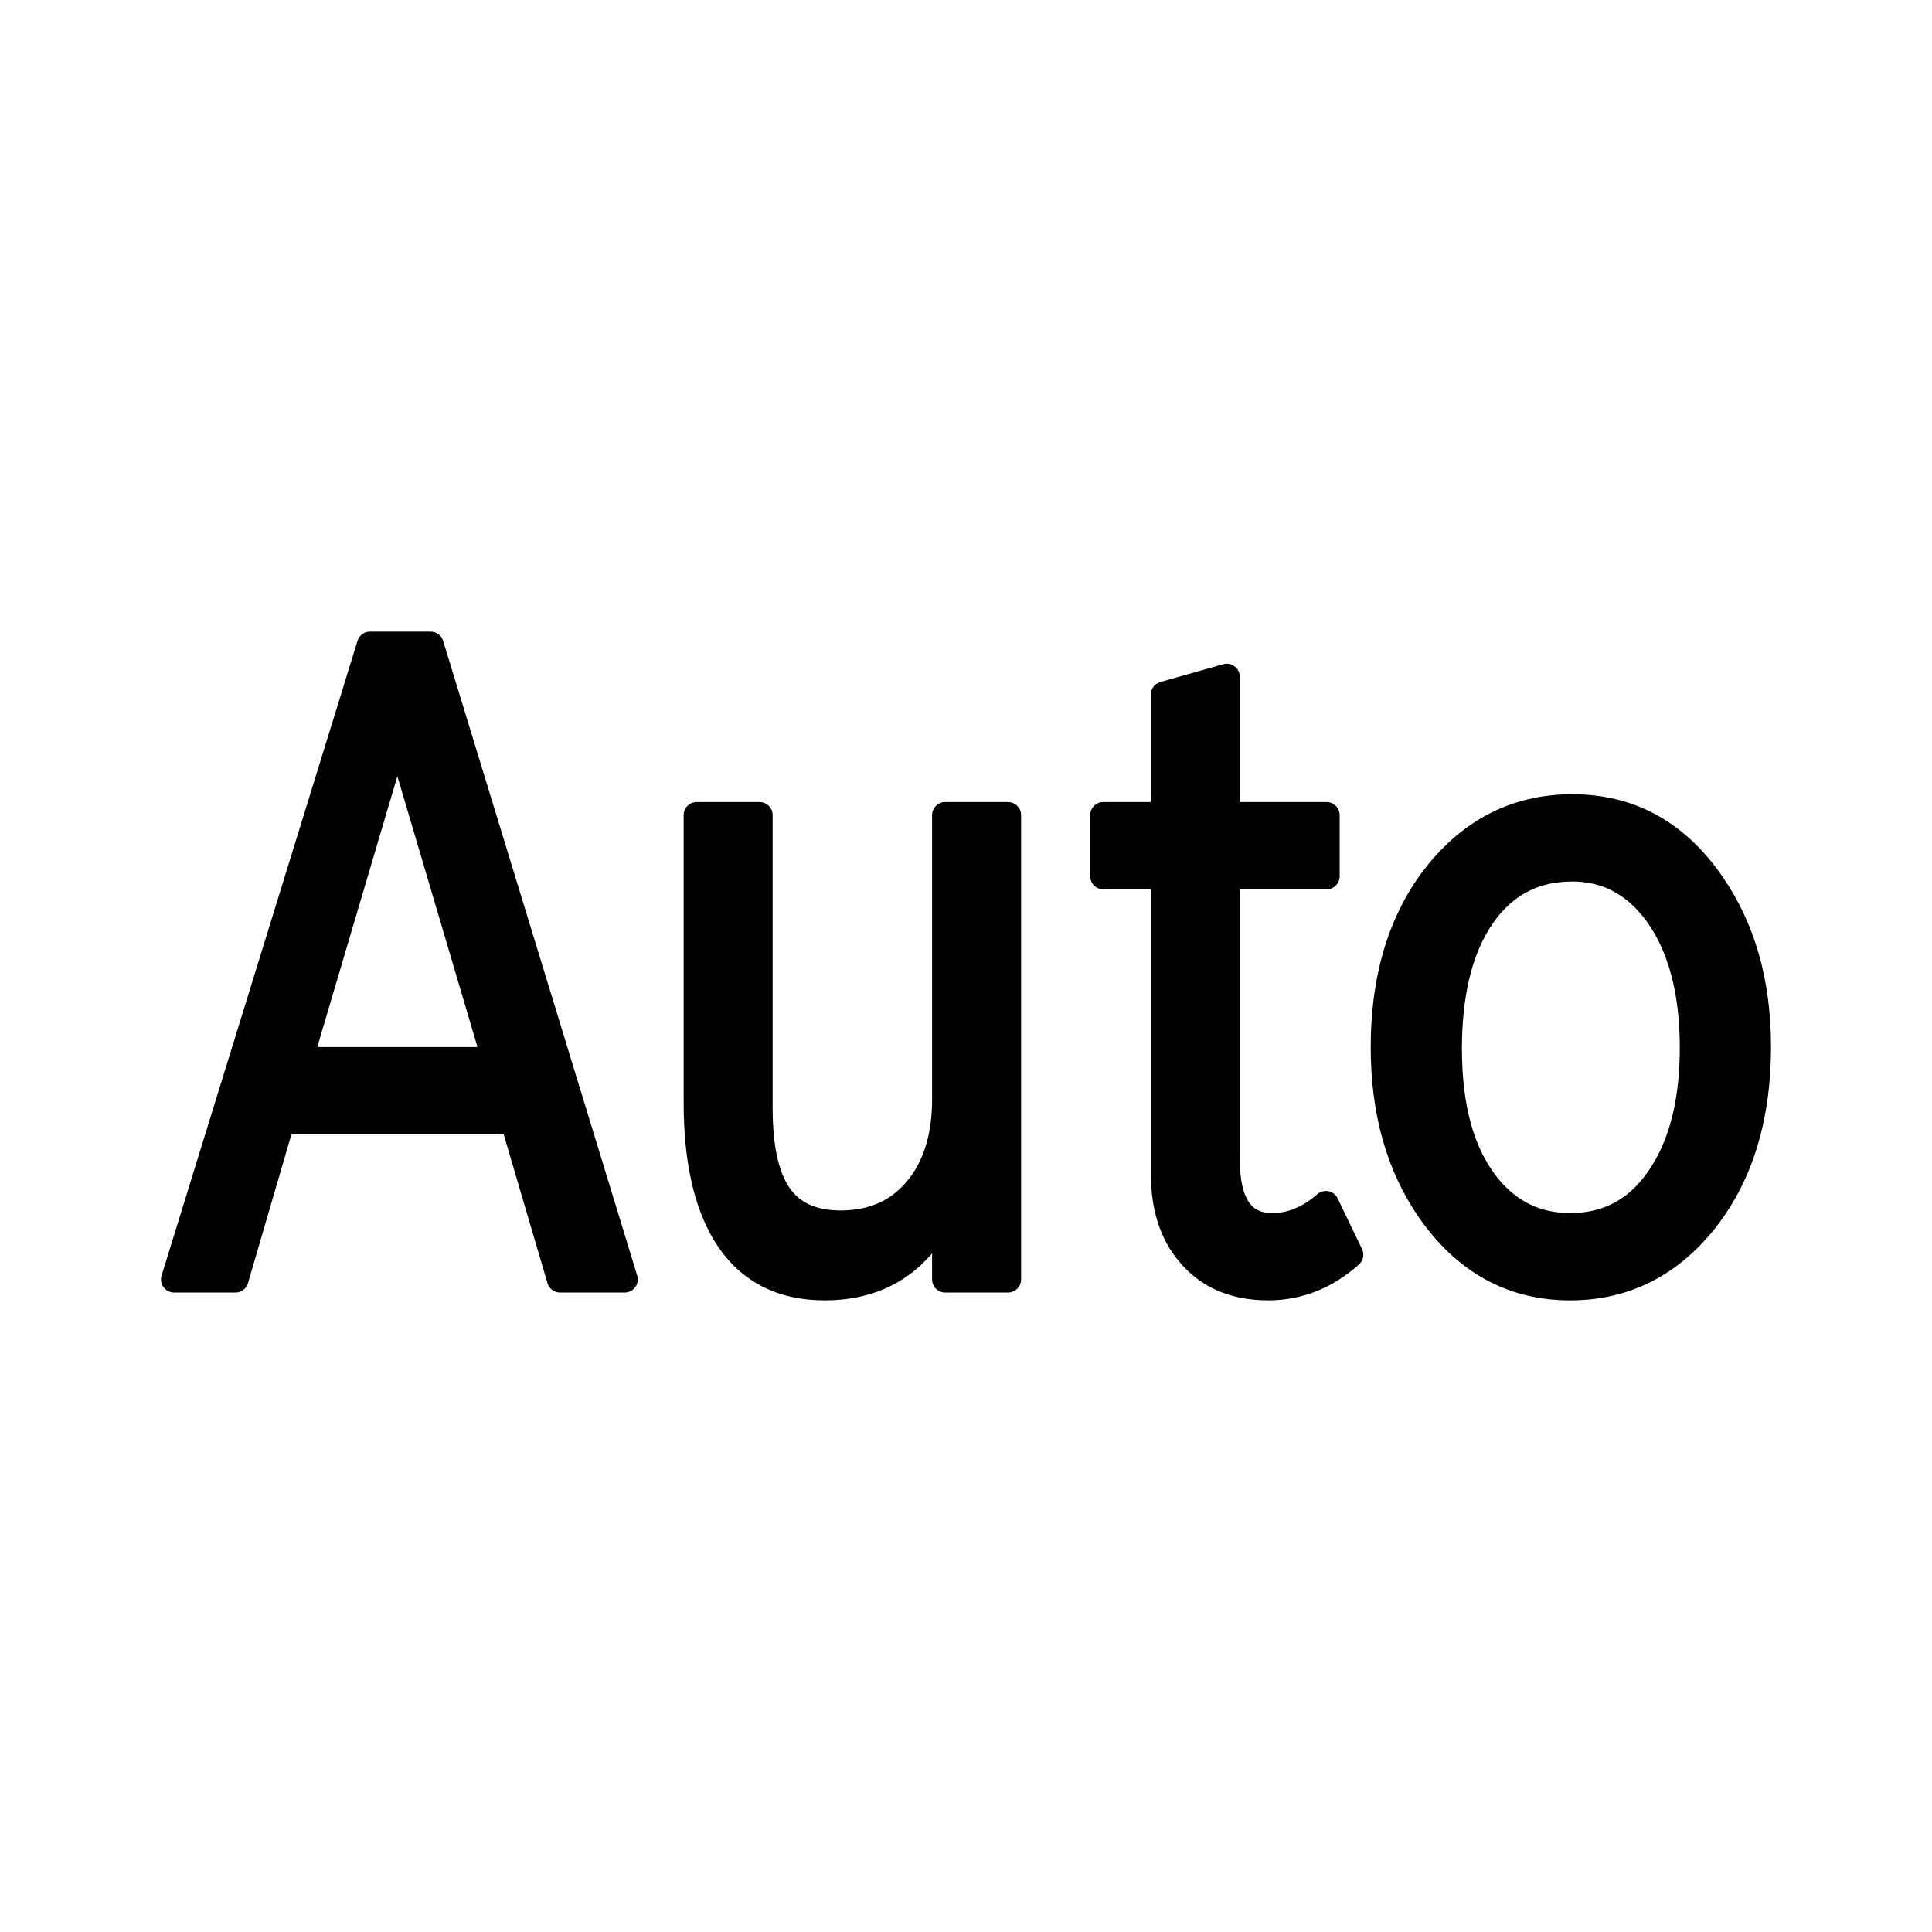
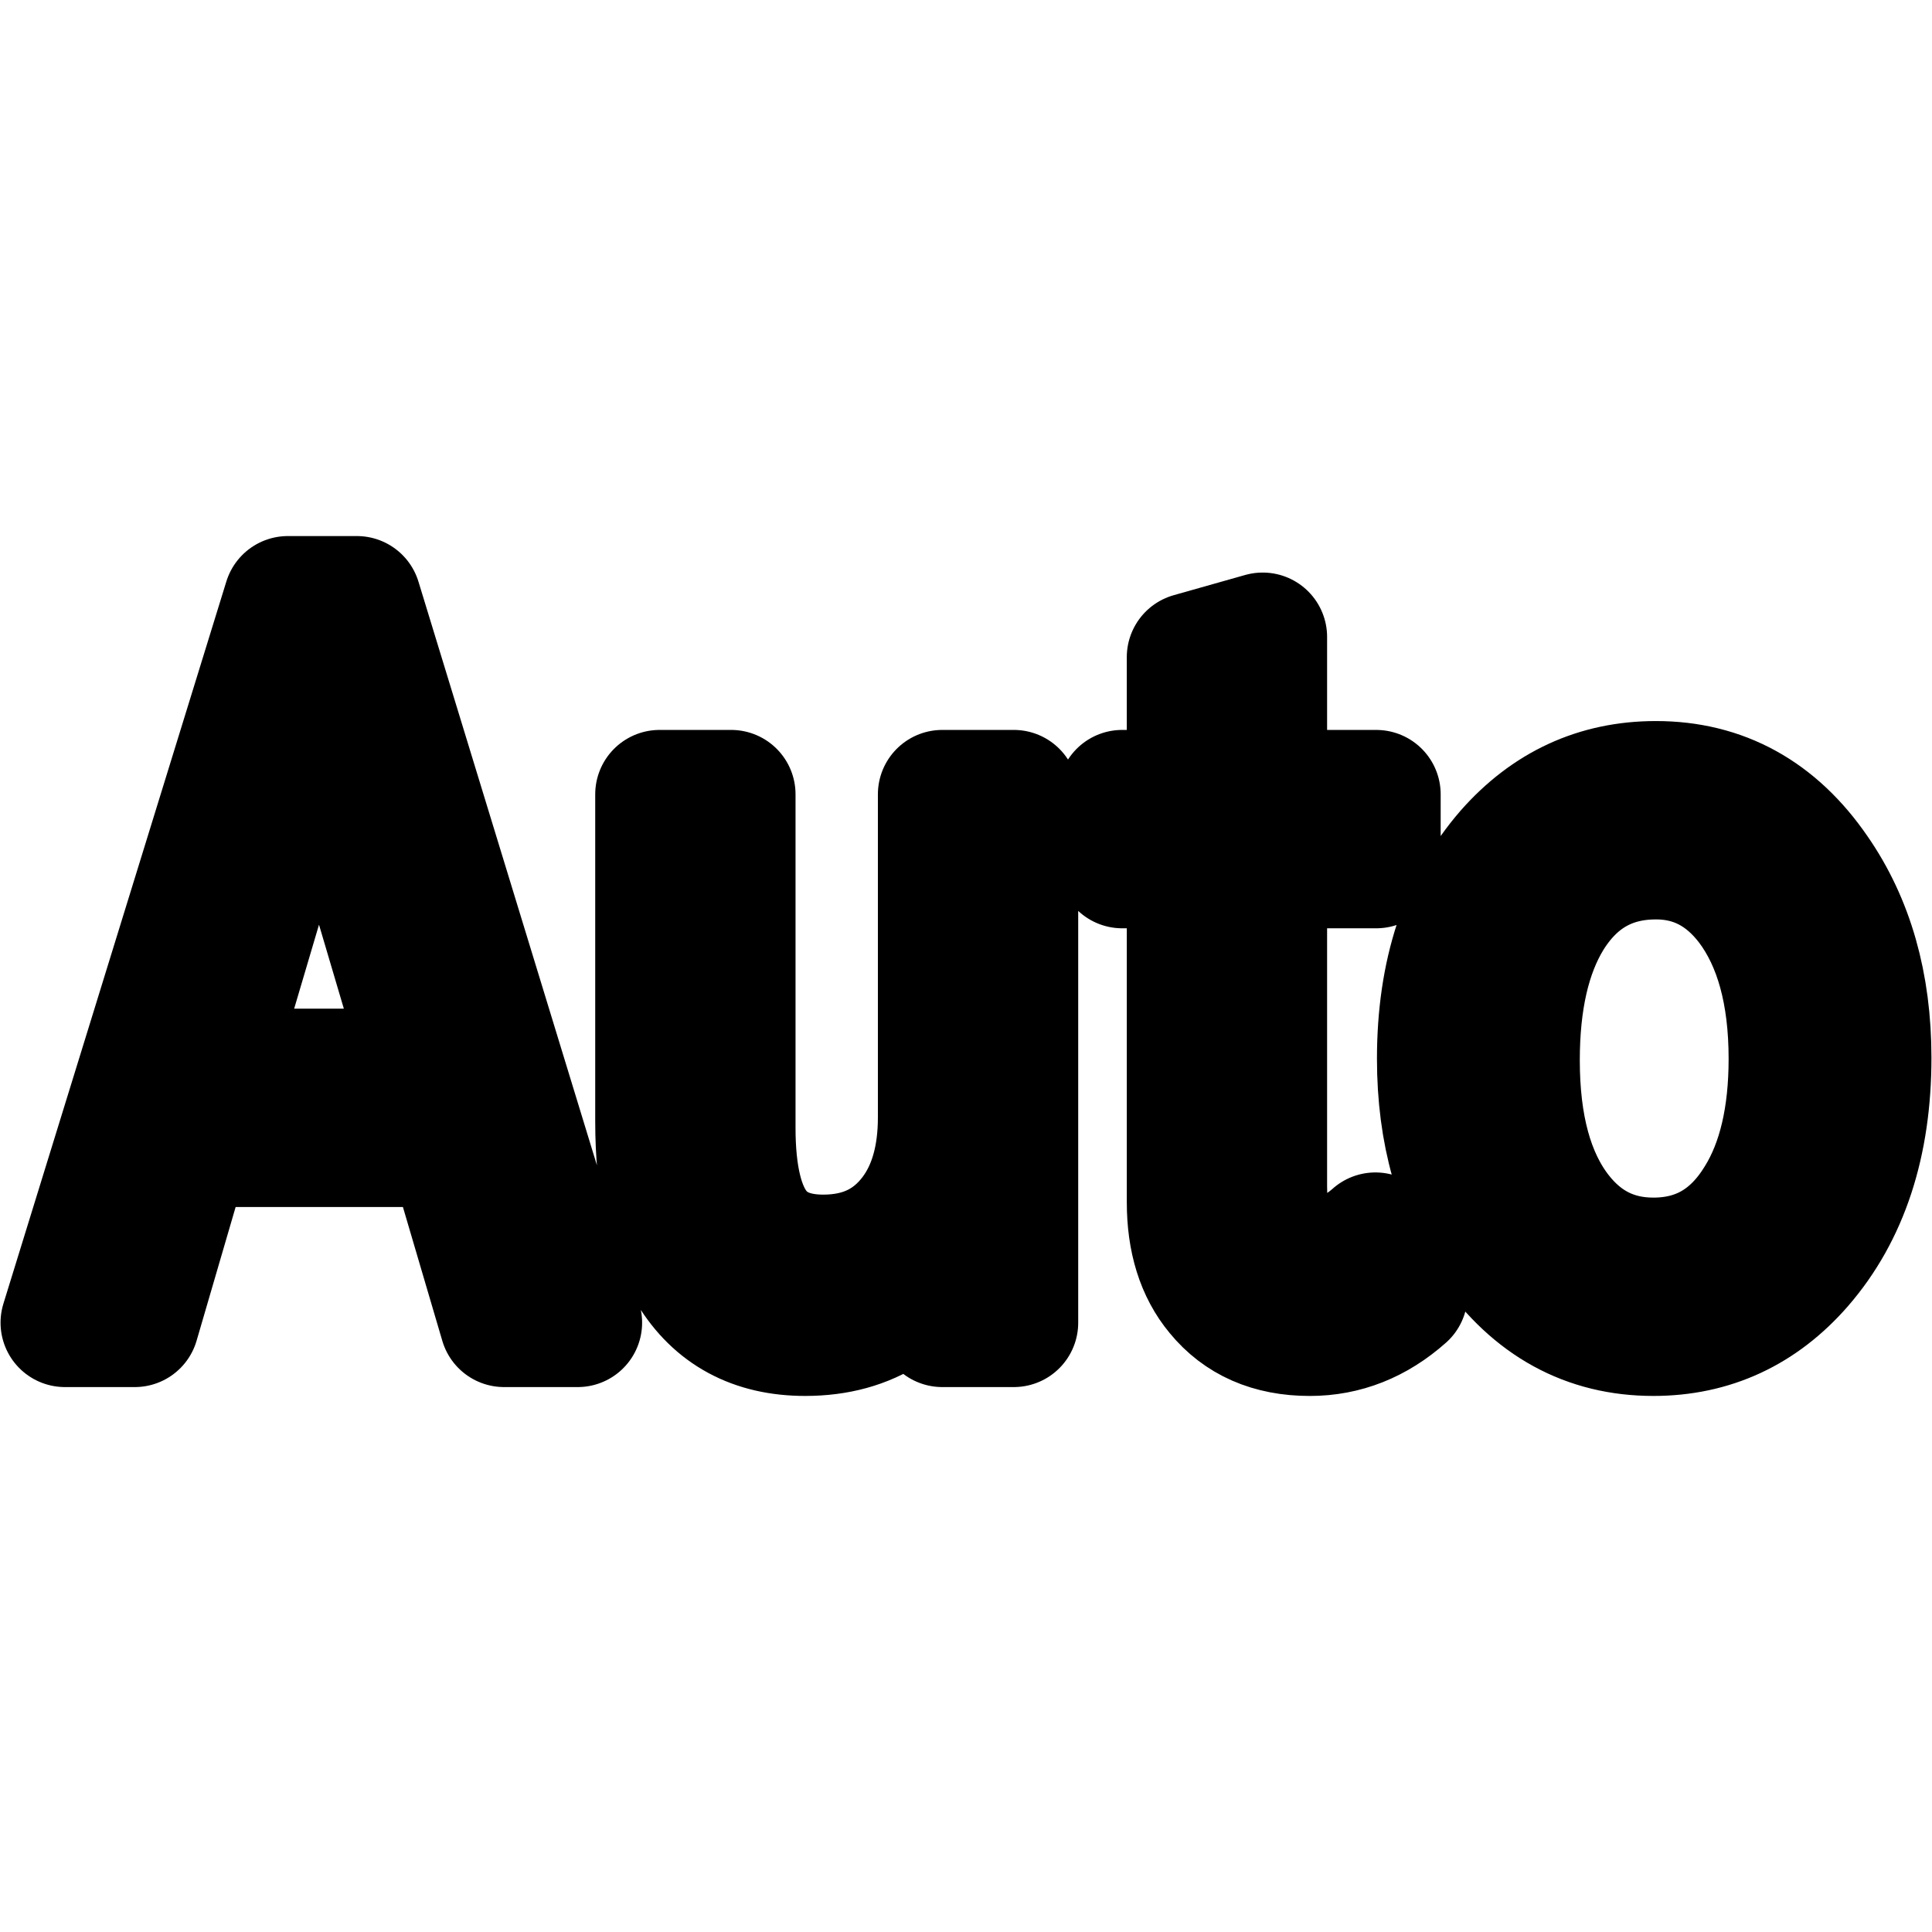
<svg xmlns="http://www.w3.org/2000/svg" version="1.1" id="svg1" width="24" height="24" viewBox="0 0 24 24">
  <defs id="defs1" />
  <g id="g1" transform="matrix(0.160209,0,0,0.160209,-5.325691,3.013645)">
-     <path style="font-size:49.408px;line-height:0;font-family:'Bosch Sans';-inkscape-font-specification:'Bosch Sans';letter-spacing:-0.778px;stroke:#000000;stroke-width:2.027;stroke-linejoin:round" d="m 55.081,68.127 h 17.973 l 3.612,12.271 h 5.016 L 66.633,31.18 h -4.701 l -15.193,49.218 h 4.758 z m 1.405,-4.74 7.568,-25.584 7.568,25.584 z m 50.043,17.011 h 4.873 v -36.006 h -4.873 v 22.02 c 0,2.723 -0.631,4.976 -1.921,6.69 -1.491,1.984 -3.555,2.958 -6.192,2.958 -2.035,0 -3.555,-0.639 -4.558,-1.883 -1.147,-1.412 -1.72,-3.765 -1.72,-7.06 V 44.392 h -4.873 v 22.289 c 0,4.337 0.745,7.732 2.207,10.153 1.691,2.79 4.271,4.169 7.711,4.169 4.329,0 7.453,-2.051 9.345,-6.119 z M 118.79,49.132 h 4.701 V 72.195 c 0,2.521 0.631,4.572 1.921,6.119 1.462,1.782 3.497,2.689 6.163,2.689 2.35,0 4.472,-0.84 6.364,-2.521 l -1.892,-3.933 c -1.29,1.143 -2.695,1.715 -4.157,1.715 -2.351,0 -3.526,-1.715 -3.526,-5.144 V 49.132 h 7.74 v -4.74 h -7.74 V 33.668 l -4.873,1.378 v 9.346 h -4.701 z m 36.369,-5.345 c -3.984,0 -7.31,1.546 -10.004,4.606 -3.067,3.53 -4.615,8.203 -4.615,14.019 0,5.009 1.204,9.212 3.583,12.641 2.78,3.967 6.392,5.951 10.864,5.951 3.956,0 7.281,-1.546 9.947,-4.606 3.067,-3.53 4.615,-8.237 4.615,-14.053 0,-4.976 -1.204,-9.178 -3.583,-12.607 -2.723,-3.967 -6.335,-5.951 -10.807,-5.951 z m 0,4.74 c 2.609,0 4.759,1.109 6.45,3.328 1.921,2.555 2.895,6.085 2.895,10.556 0,3.933 -0.745,7.161 -2.265,9.615 -1.72,2.824 -4.128,4.236 -7.252,4.236 -2.666,0 -4.845,-1.076 -6.536,-3.261 -1.921,-2.488 -2.867,-5.984 -2.867,-10.489 0,-4.068 0.745,-7.329 2.236,-9.783 1.72,-2.79 4.157,-4.202 7.338,-4.202 z" id="text3" aria-label="Auto" />
+     <path style="font-size:49.408px;line-height:0;font-family:'Bosch Sans';-inkscape-font-specification:'Bosch Sans';letter-spacing:-0.778px;stroke:#000000;stroke-width:9.987;stroke-linejoin:round;stroke-dasharray:none" d="m 47.769,69.785 h 20.45 l 4.11,13.962 h 5.708 L 60.913,27.748 H 55.565 L 38.278,83.747 h 5.414 z m 1.598,-5.393 8.61,-29.109 8.61,29.109 z M 106.306,83.747 h 5.545 V 42.78 h -5.545 v 25.054 c 0,3.098 -0.718,5.661 -2.185,7.612 -1.696,2.257 -4.044,3.366 -7.045,3.366 -2.316,0 -4.044,-0.727 -5.186,-2.142 -1.305,-1.607 -1.957,-4.284 -1.957,-8.033 V 42.78 h -5.545 v 25.36 c 0,4.934 0.848,8.798 2.511,11.552 1.924,3.175 4.86,4.743 8.774,4.743 4.925,0 8.48,-2.333 10.633,-6.962 z m 13.951,-35.573 h 5.349 v 26.24 c 0,2.869 0.718,5.202 2.185,6.962 1.663,2.027 3.979,3.06 7.012,3.06 2.674,0 5.088,-0.956 7.241,-2.869 l -2.153,-4.475 c -1.468,1.301 -3.066,1.951 -4.729,1.951 -2.674,0 -4.012,-1.951 -4.012,-5.852 V 48.174 h 8.806 v -5.393 h -8.806 V 30.578 l -5.545,1.568 v 10.634 h -5.349 z m 41.38,-6.082 c -4.533,0 -8.317,1.76 -11.383,5.24 -3.49,4.016 -5.251,9.333 -5.251,15.951 0,5.699 1.37,10.481 4.077,14.382 3.164,4.514 7.273,6.77 12.361,6.77 4.501,0 8.284,-1.76 11.318,-5.24 3.49,-4.016 5.251,-9.371 5.251,-15.989 0,-5.661 -1.37,-10.442 -4.077,-14.344 -3.098,-4.514 -7.208,-6.77 -12.296,-6.77 z m 0,5.393 c 2.968,0 5.414,1.262 7.339,3.787 2.185,2.907 3.294,6.923 3.294,12.011 0,4.475 -0.848,8.147 -2.577,10.94 -1.957,3.213 -4.697,4.82 -8.252,4.82 -3.033,0 -5.512,-1.224 -7.436,-3.71 -2.185,-2.831 -3.261,-6.809 -3.261,-11.934 0,-4.628 0.848,-8.339 2.544,-11.131 1.957,-3.175 4.729,-4.781 8.349,-4.781 z" id="text3" aria-label="Auto" />
  </g>
</svg>
